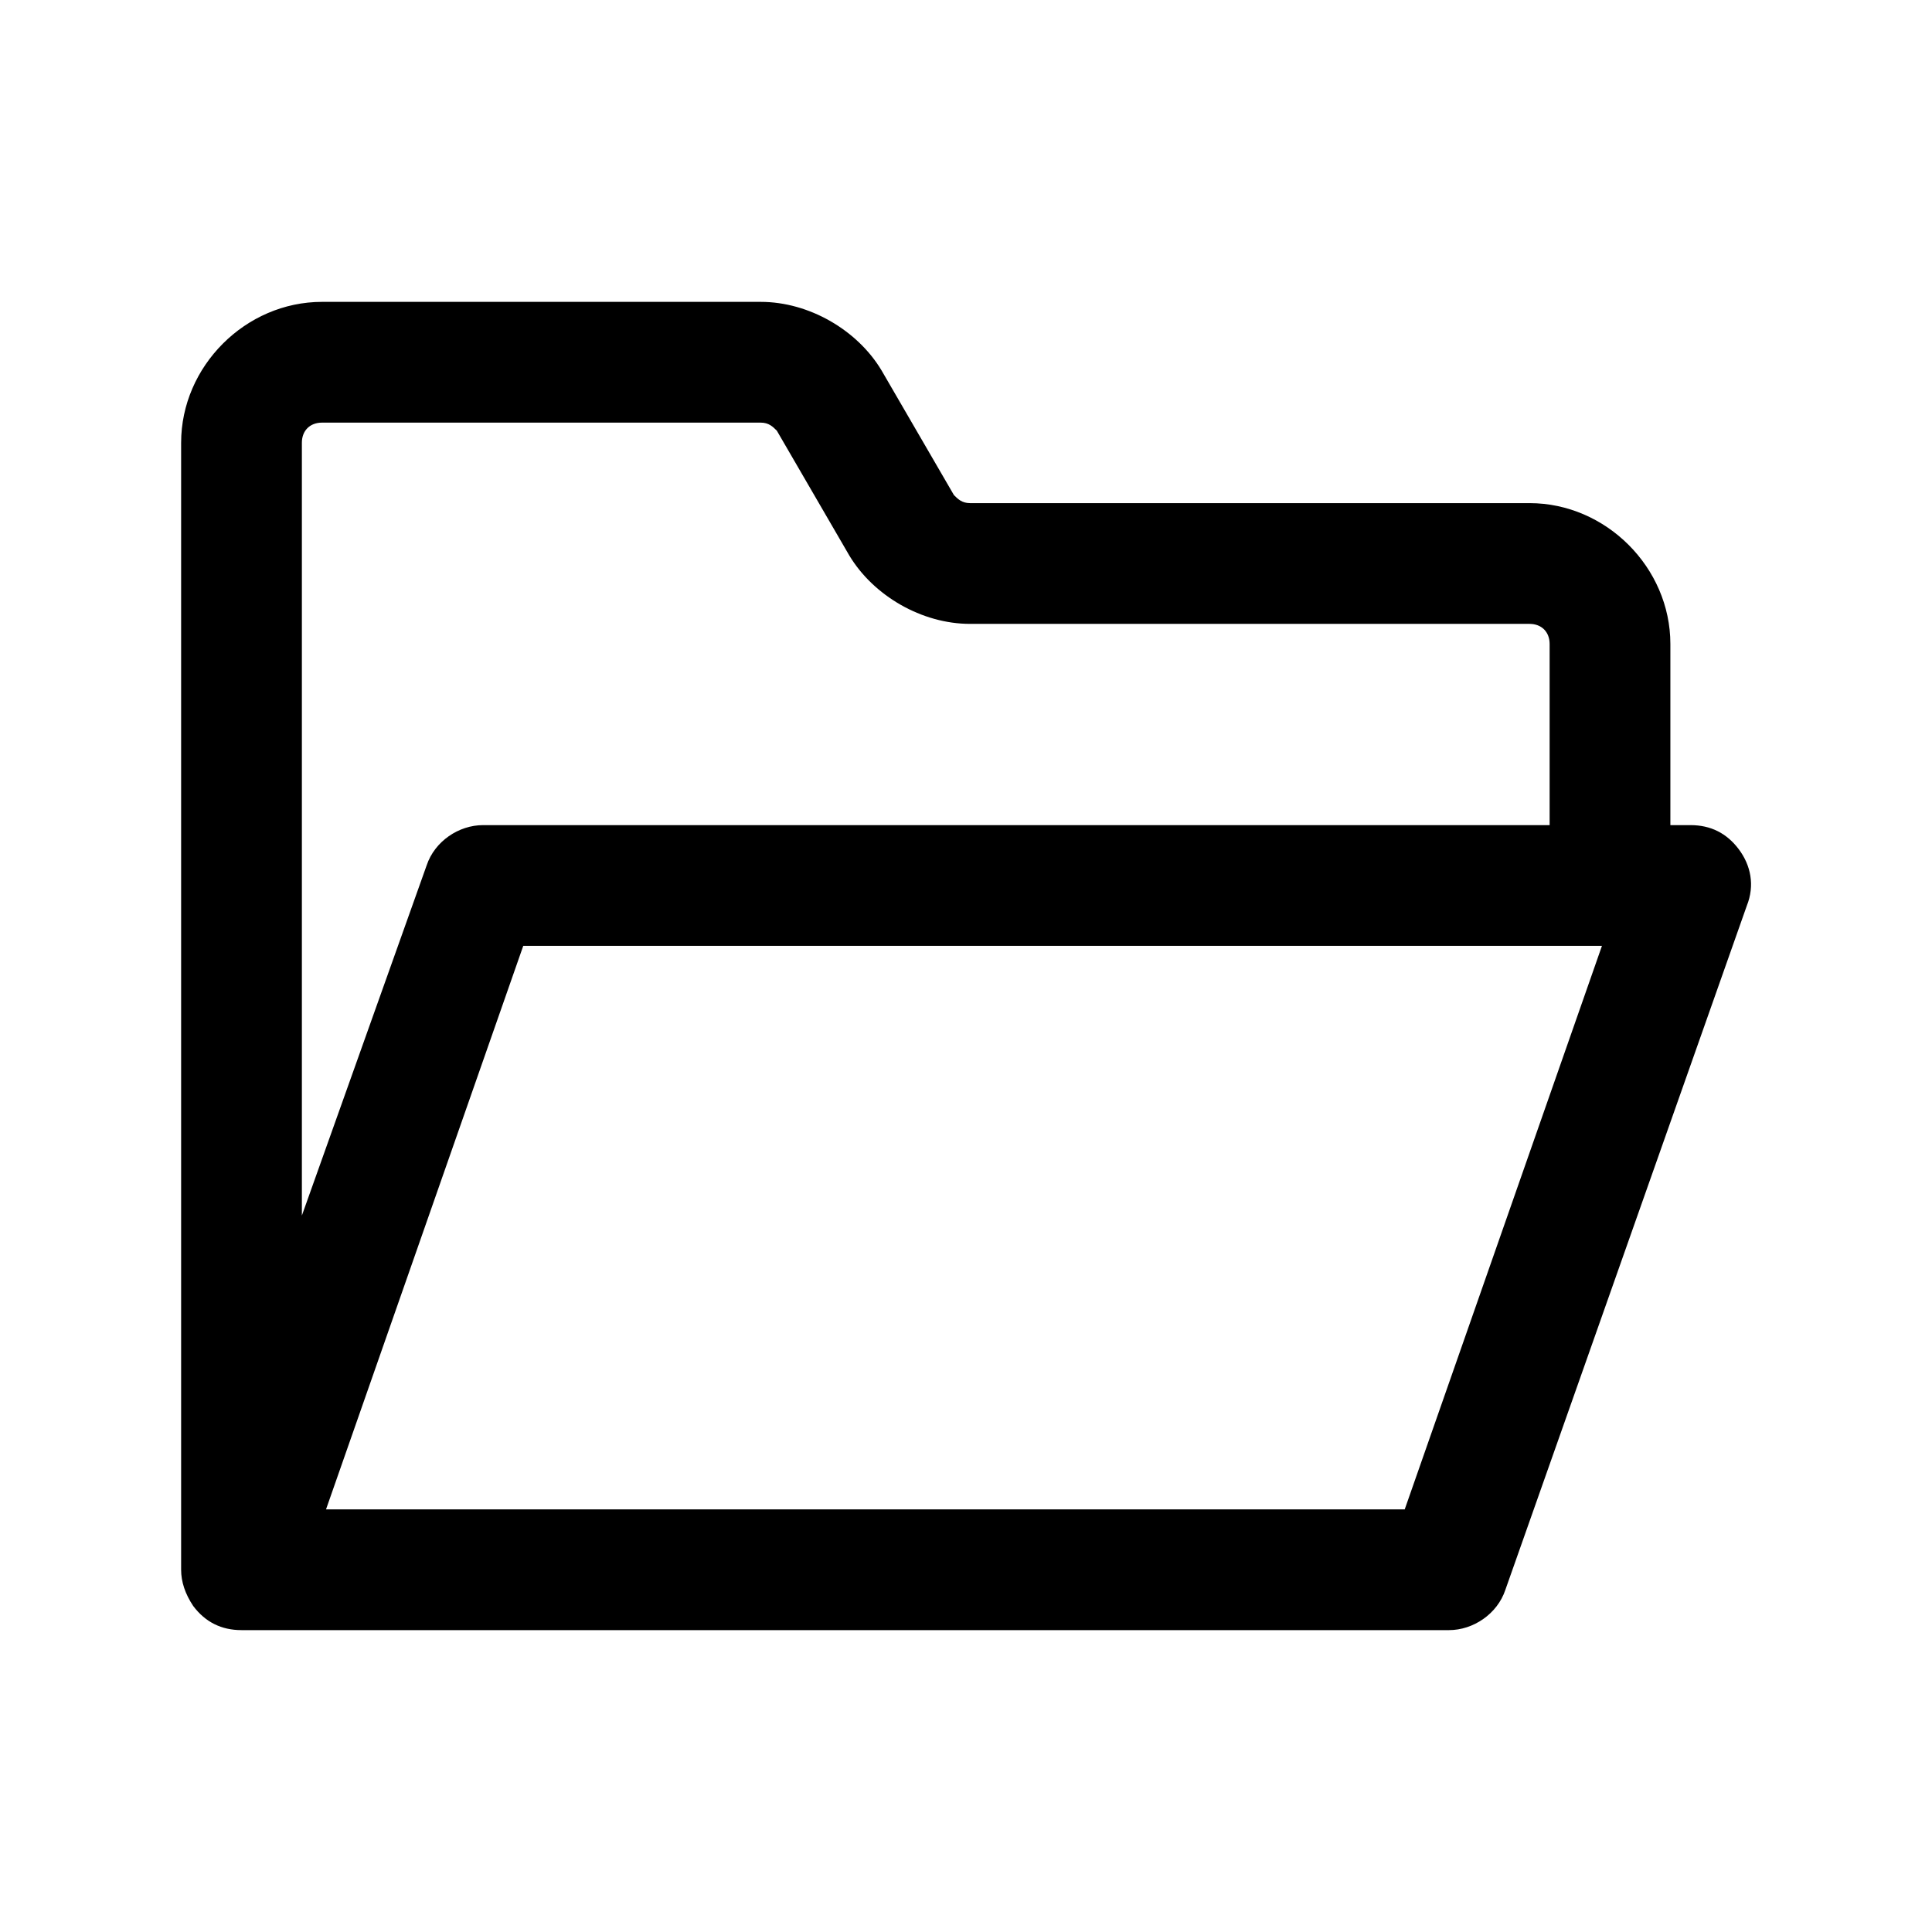
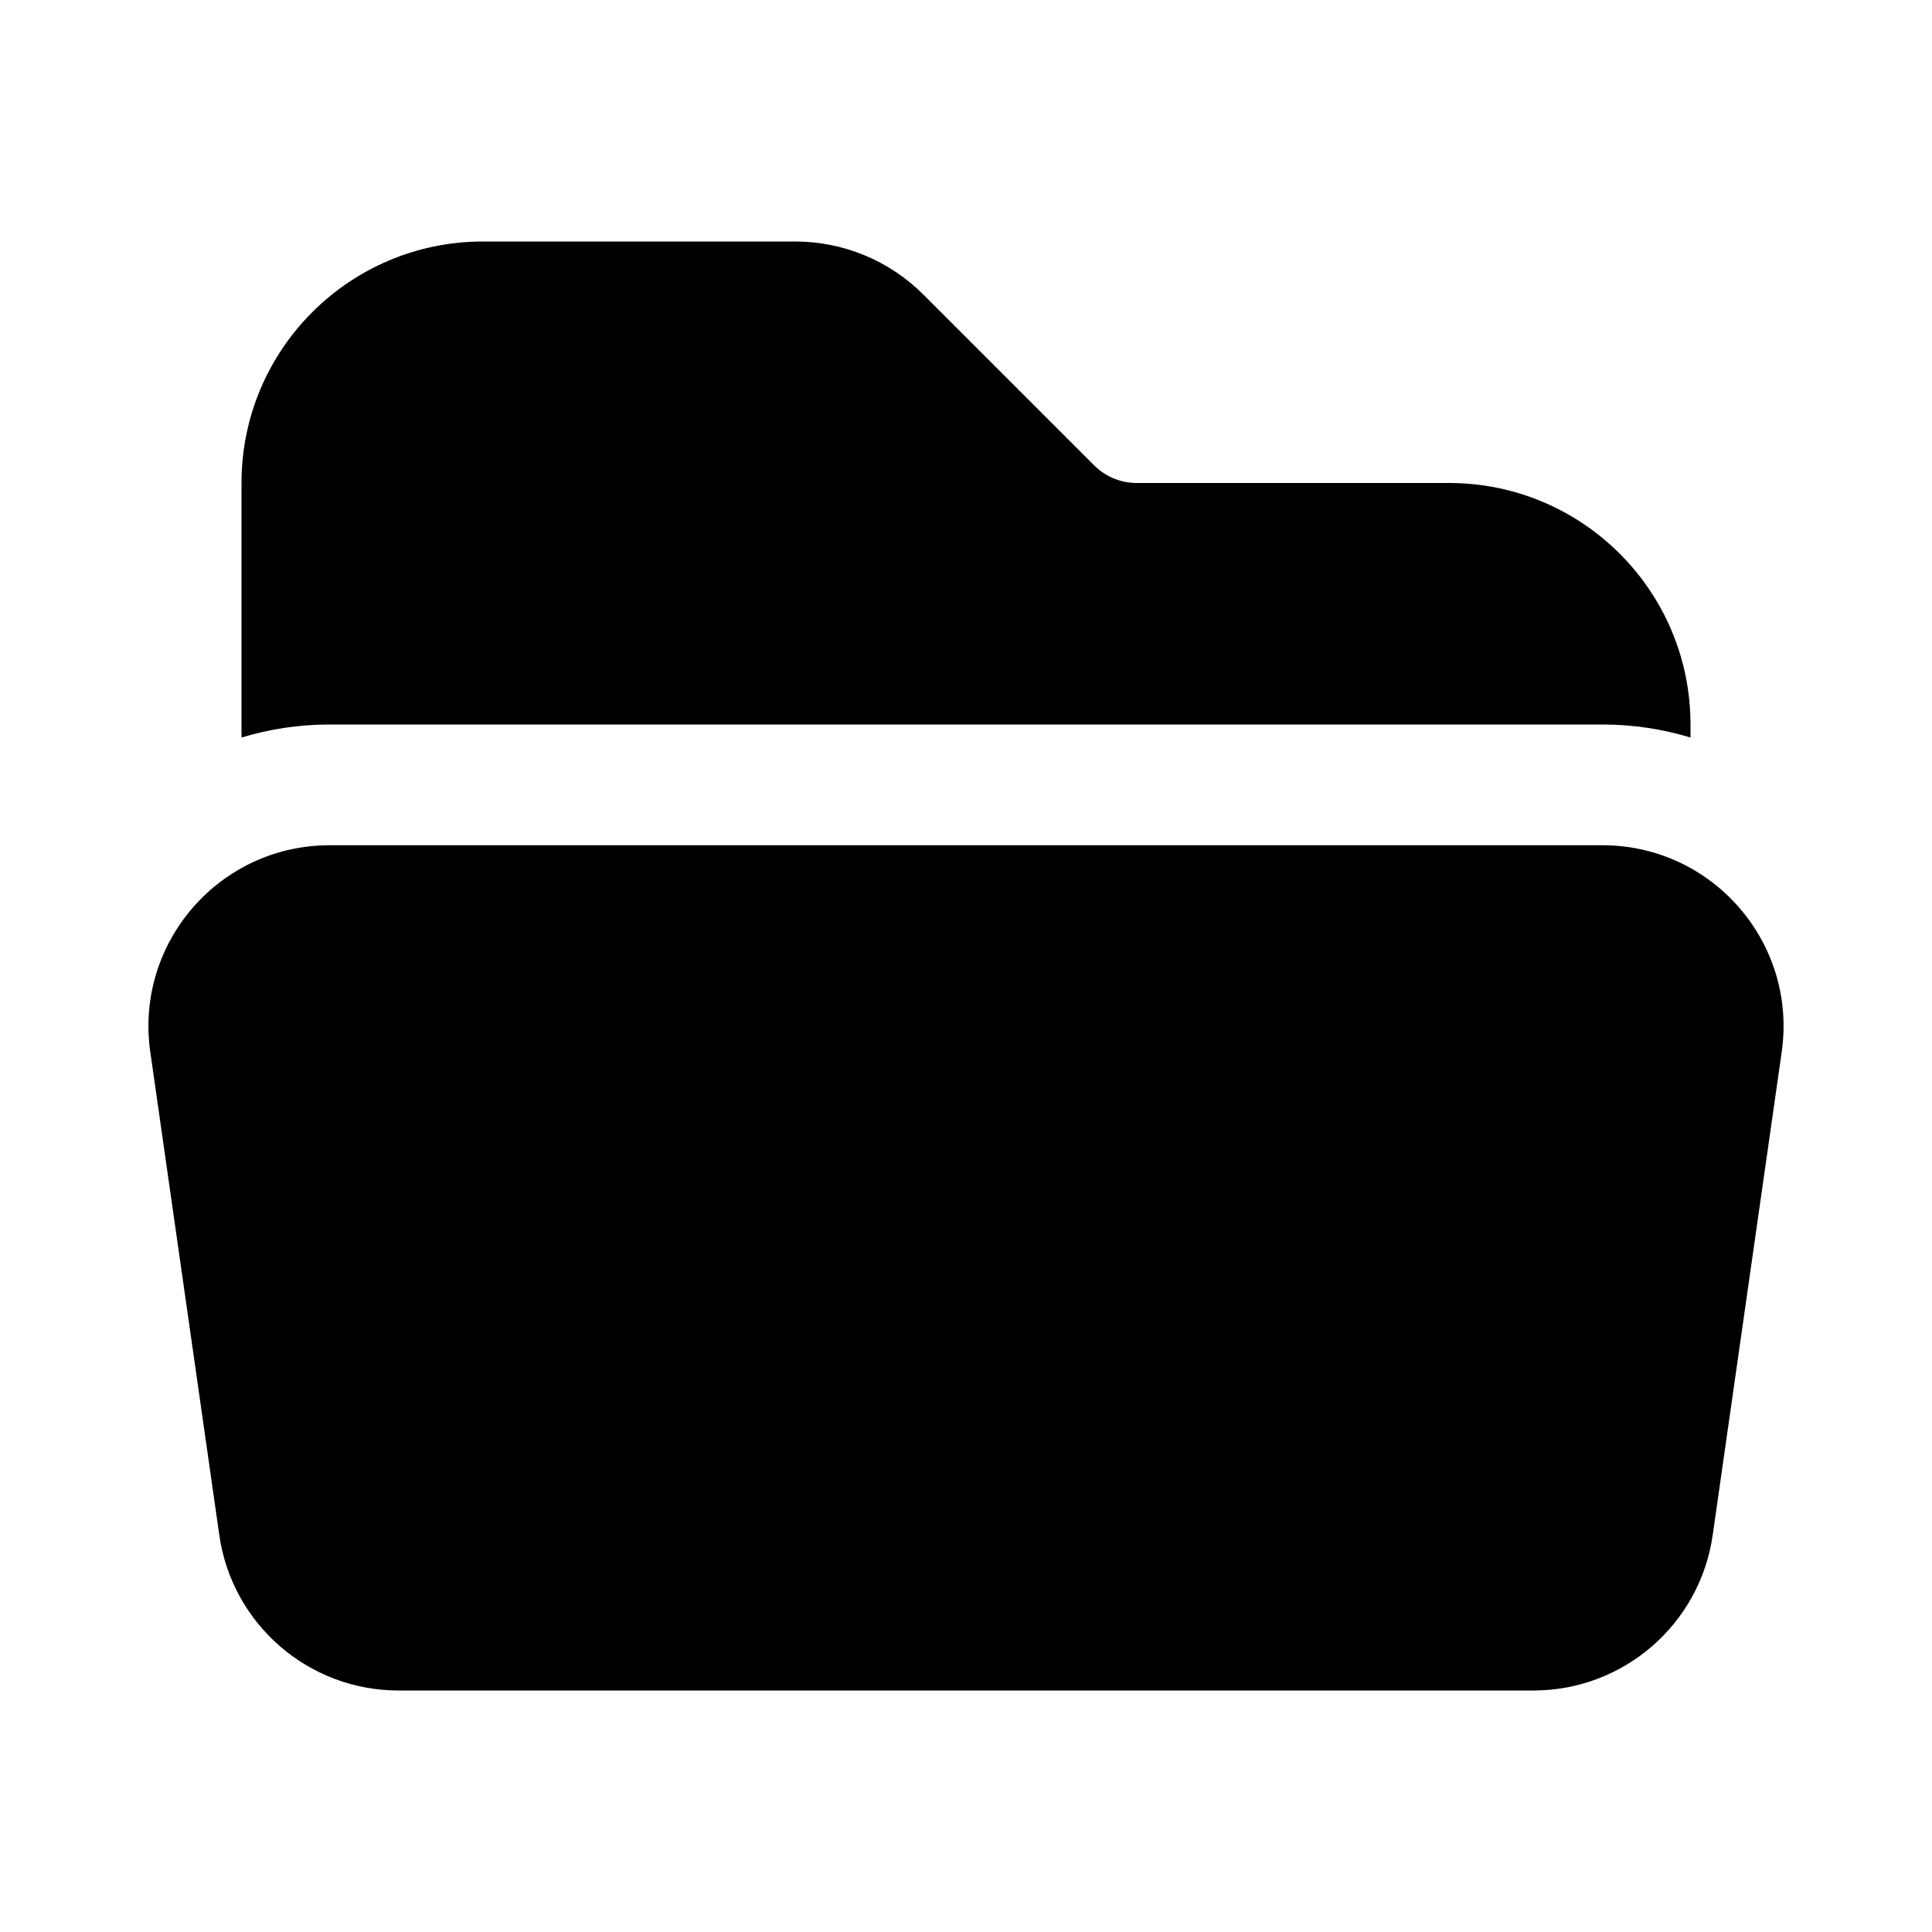
- <svg xmlns="http://www.w3.org/2000/svg" t="1788179634257" class="icon" viewBox="0 0 1024 1024" version="1.1" p-id="7232" width="200" height="200">
-   <path d="M921.6 450.133c-6.4-8.533-14.933-12.8-25.6-12.8h-10.667V341.333c0-40.533-34.133-74.667-74.667-74.667H514.133c-4.267 0-6.4-2.133-8.533-4.267l-38.4-66.133c-12.8-21.333-38.4-36.267-64-36.267H170.667c-40.533 0-74.667 34.133-74.667 74.667v597.333c0 6.4 2.133 12.8 6.4 19.2 6.4 8.533 14.933 12.8 25.6 12.8h640c12.8 0 25.6-8.533 29.867-21.333l128-362.667c4.267-10.667 2.133-21.333-4.267-29.867zM170.667 224h232.533c4.267 0 6.4 2.133 8.533 4.267l38.4 66.133c12.8 21.333 38.4 36.267 64 36.267H810.667c6.4 0 10.667 4.267 10.667 10.667v96H256c-12.8 0-25.6 8.533-29.867 21.333l-66.133 185.6V234.667c0-6.4 4.267-10.667 10.667-10.667z m573.867 576H172.8l104.533-298.667h571.733l-104.533 298.667z" p-id="7233" />
+ <svg xmlns="http://www.w3.org/2000/svg" viewBox="0 0 24 24">
+   <path d="M19.906 9C20.288 9 20.655 9.057 21 9.162V9C21 7.343 19.657 6 18 6H14.121C13.922 6 13.732 5.921 13.591 5.78L11.47 3.659C11.048 3.237 10.475 3 9.879 3H6C4.343 3 3 4.343 3 6V9.162C3.345 9.057 3.712 9 4.094 9H19.906Z" />
+   <path d="M4.094 10.5C2.725 10.5 1.673 11.713 1.867 13.068L2.724 19.068C2.882 20.177 3.832 21 4.951 21H19.049C20.168 21 21.118 20.177 21.276 19.068L22.133 13.068C22.327 11.713 21.275 10.5 19.906 10.5H4.094Z" />
</svg>
